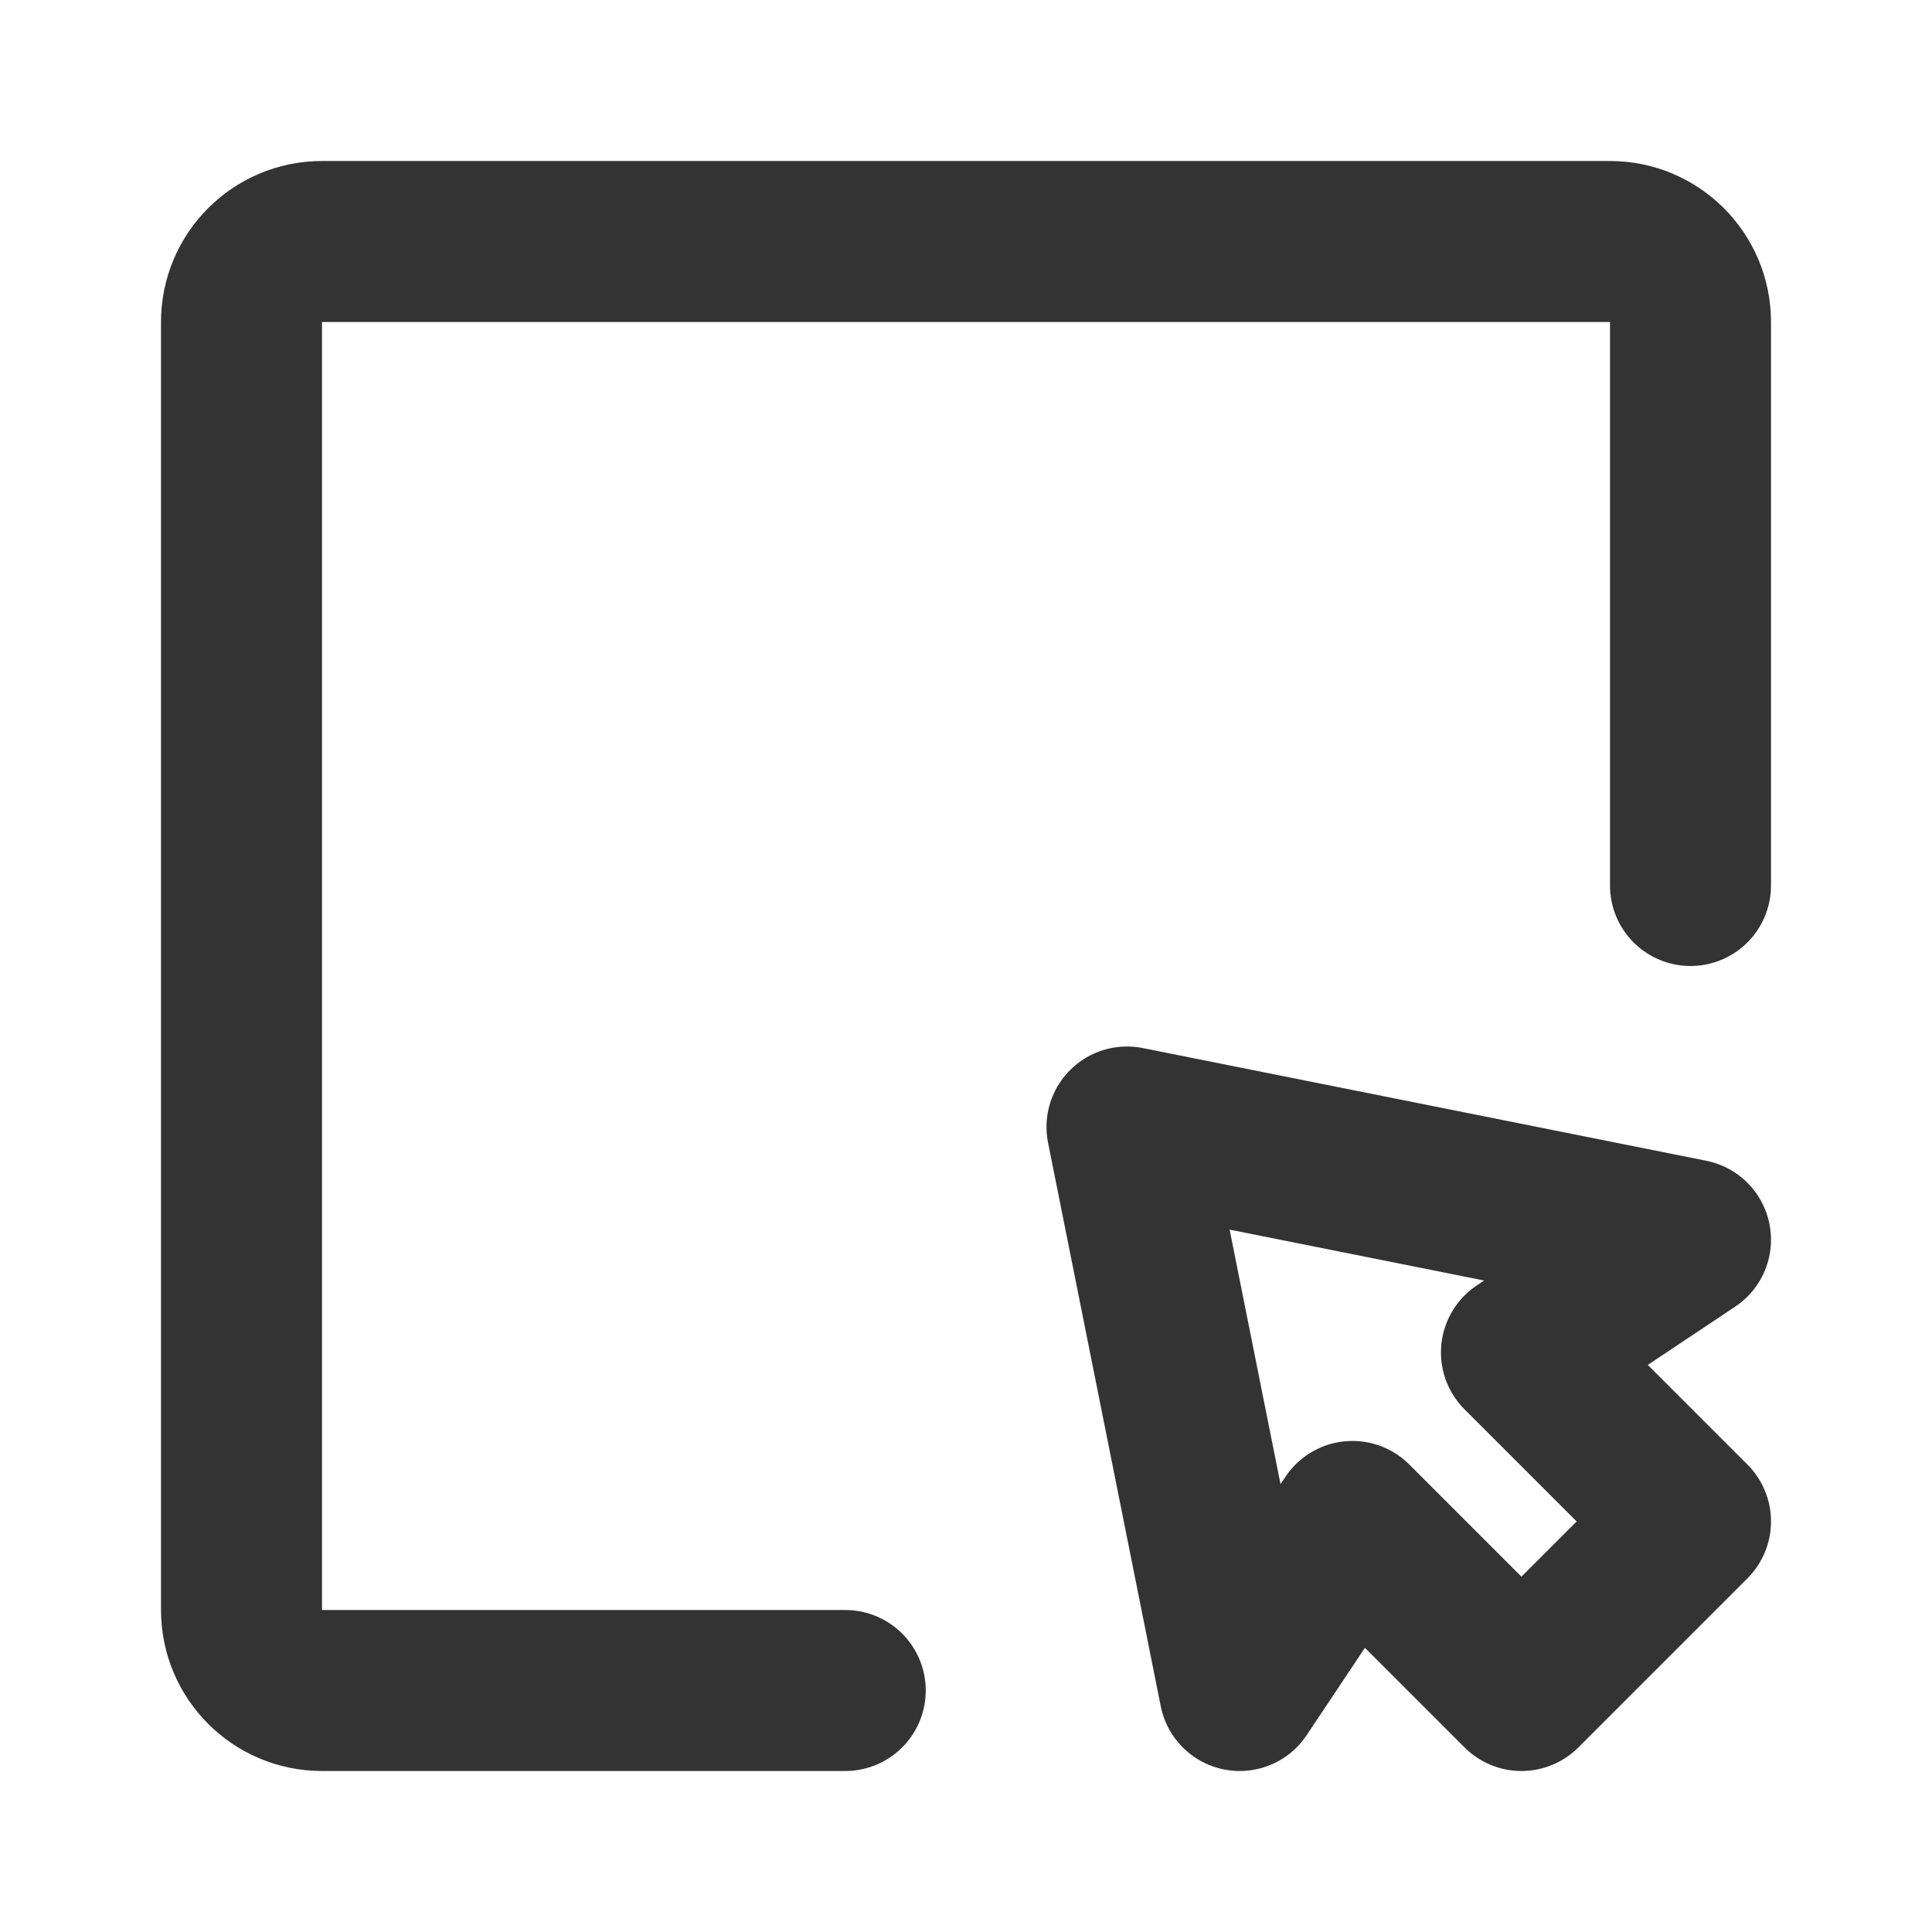
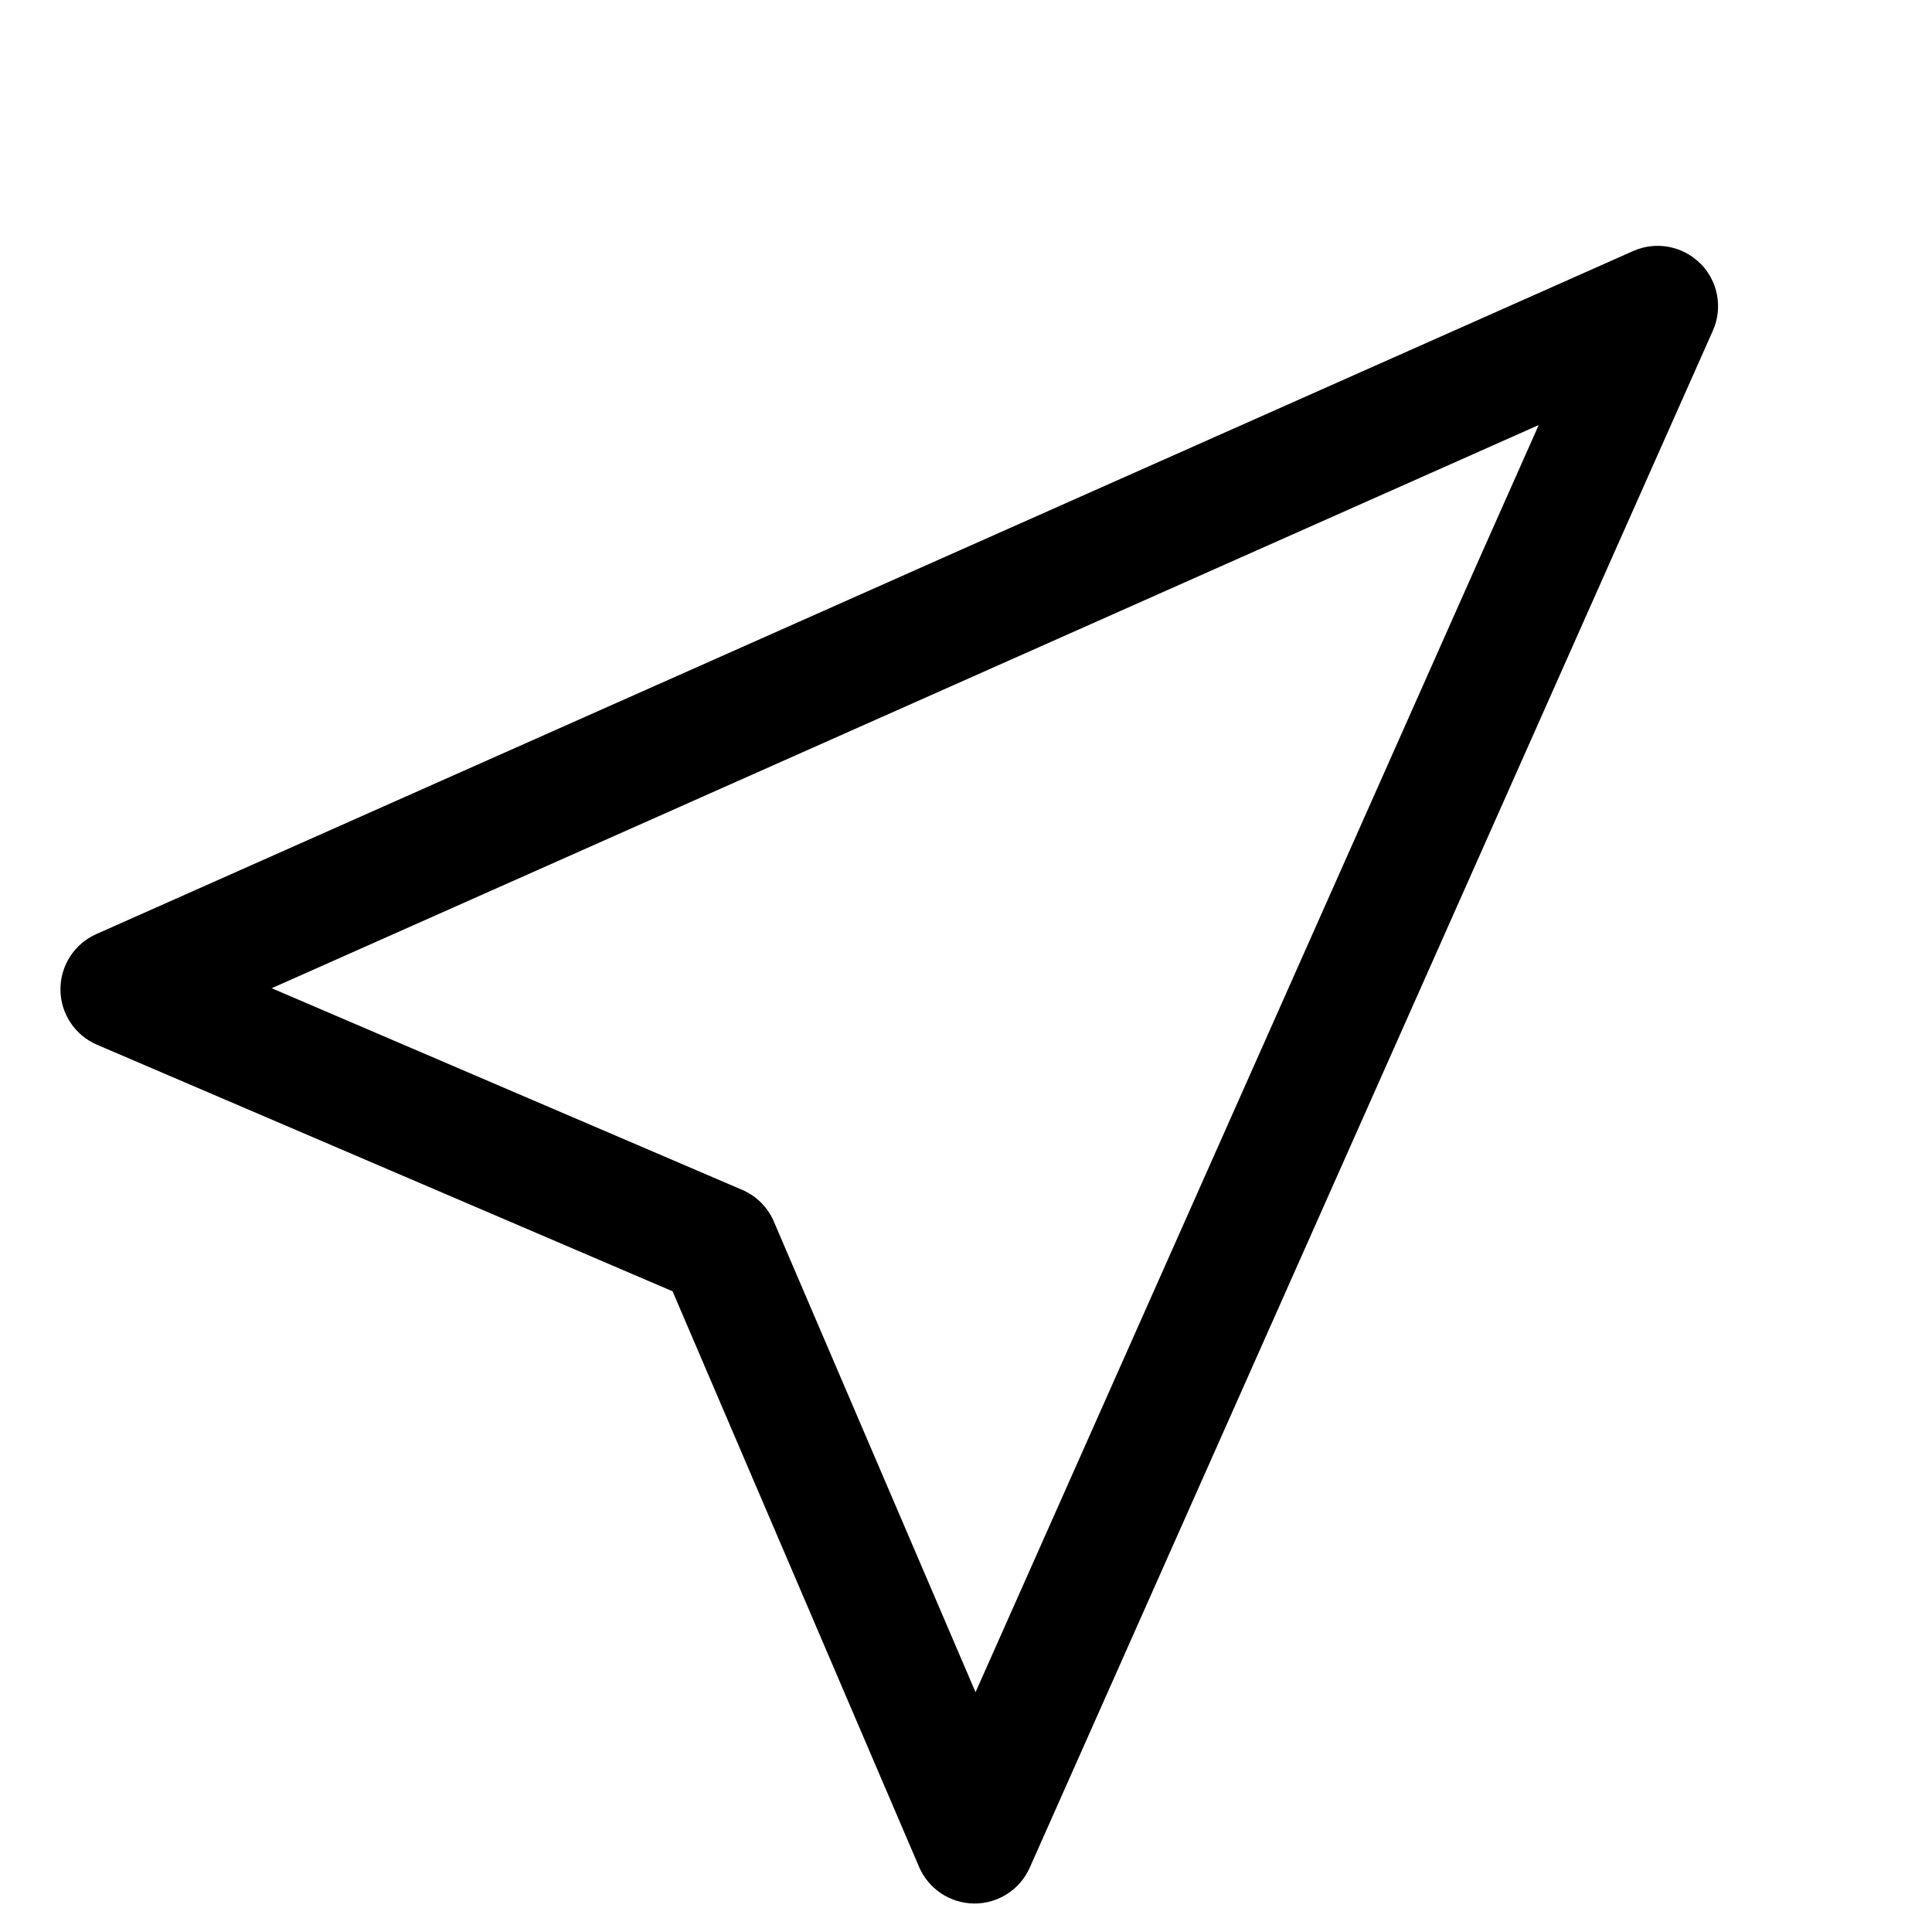
- <svg xmlns="http://www.w3.org/2000/svg" width="24" height="24" viewBox="0 0 48 48" fill="none">
-   <path fill-rule="evenodd" clip-rule="evenodd" d="M28 28L42 30.8L37.8 33.6L42 37.8L37.8 42L33.6 37.8L30.8 42L28 28Z" fill="none" stroke="#333" stroke-width="4" stroke-linecap="round" stroke-linejoin="round" />
-   <path d="M42 22V8C42 6.895 41.105 6 40 6H8C6.895 6 6 6.895 6 8V40C6 41.105 6.895 42 8 42H21" stroke="#333" stroke-width="4" stroke-linecap="round" stroke-linejoin="round" />
+ <svg xmlns="http://www.w3.org/2000/svg" viewBox="0 0 16 16" fill="#000">
+   <path d="M14.082 2.182a.5.5 0 0 1 .103.557L8.528 15.467a.5.5 0 0 1-.917-.007L5.57 10.694.803 8.652a.5.5 0 0 1-.006-.916l12.728-5.657a.5.5 0 0 1 .556.103zM2.25 8.184l3.897 1.67a.5.5 0 0 1 .262.263l1.67 3.897L12.743 3.52z" />
</svg>
